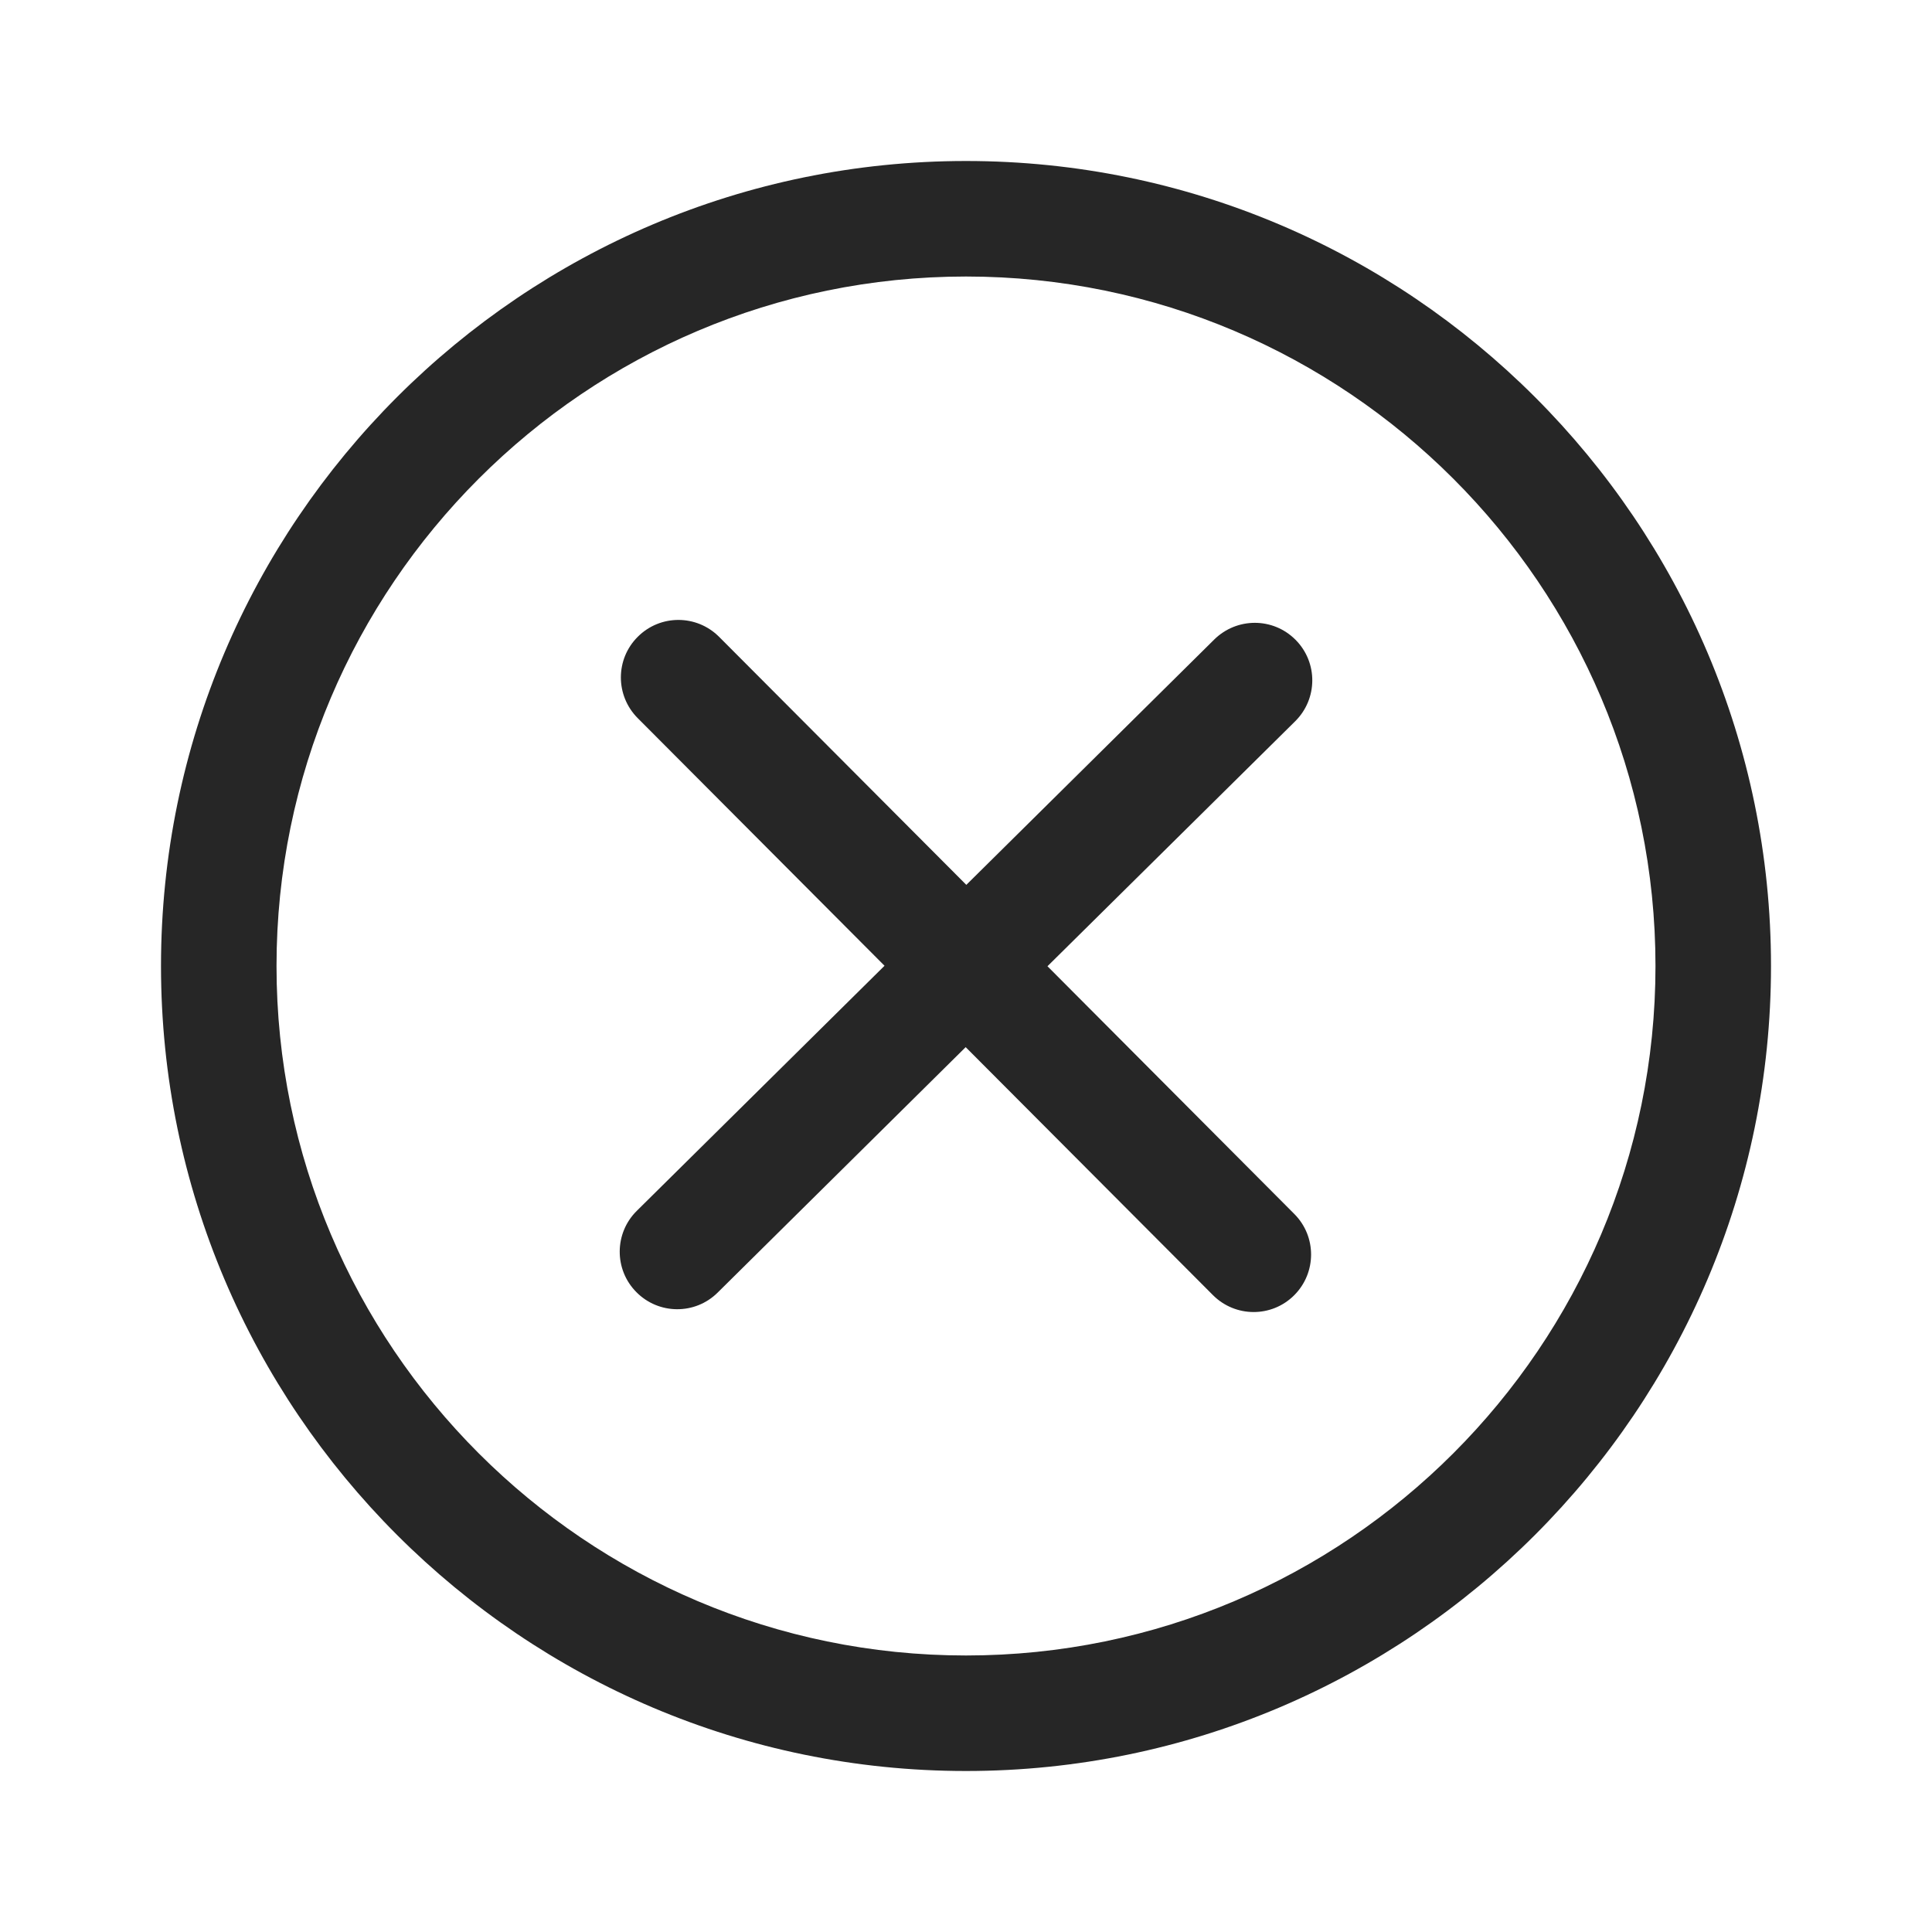
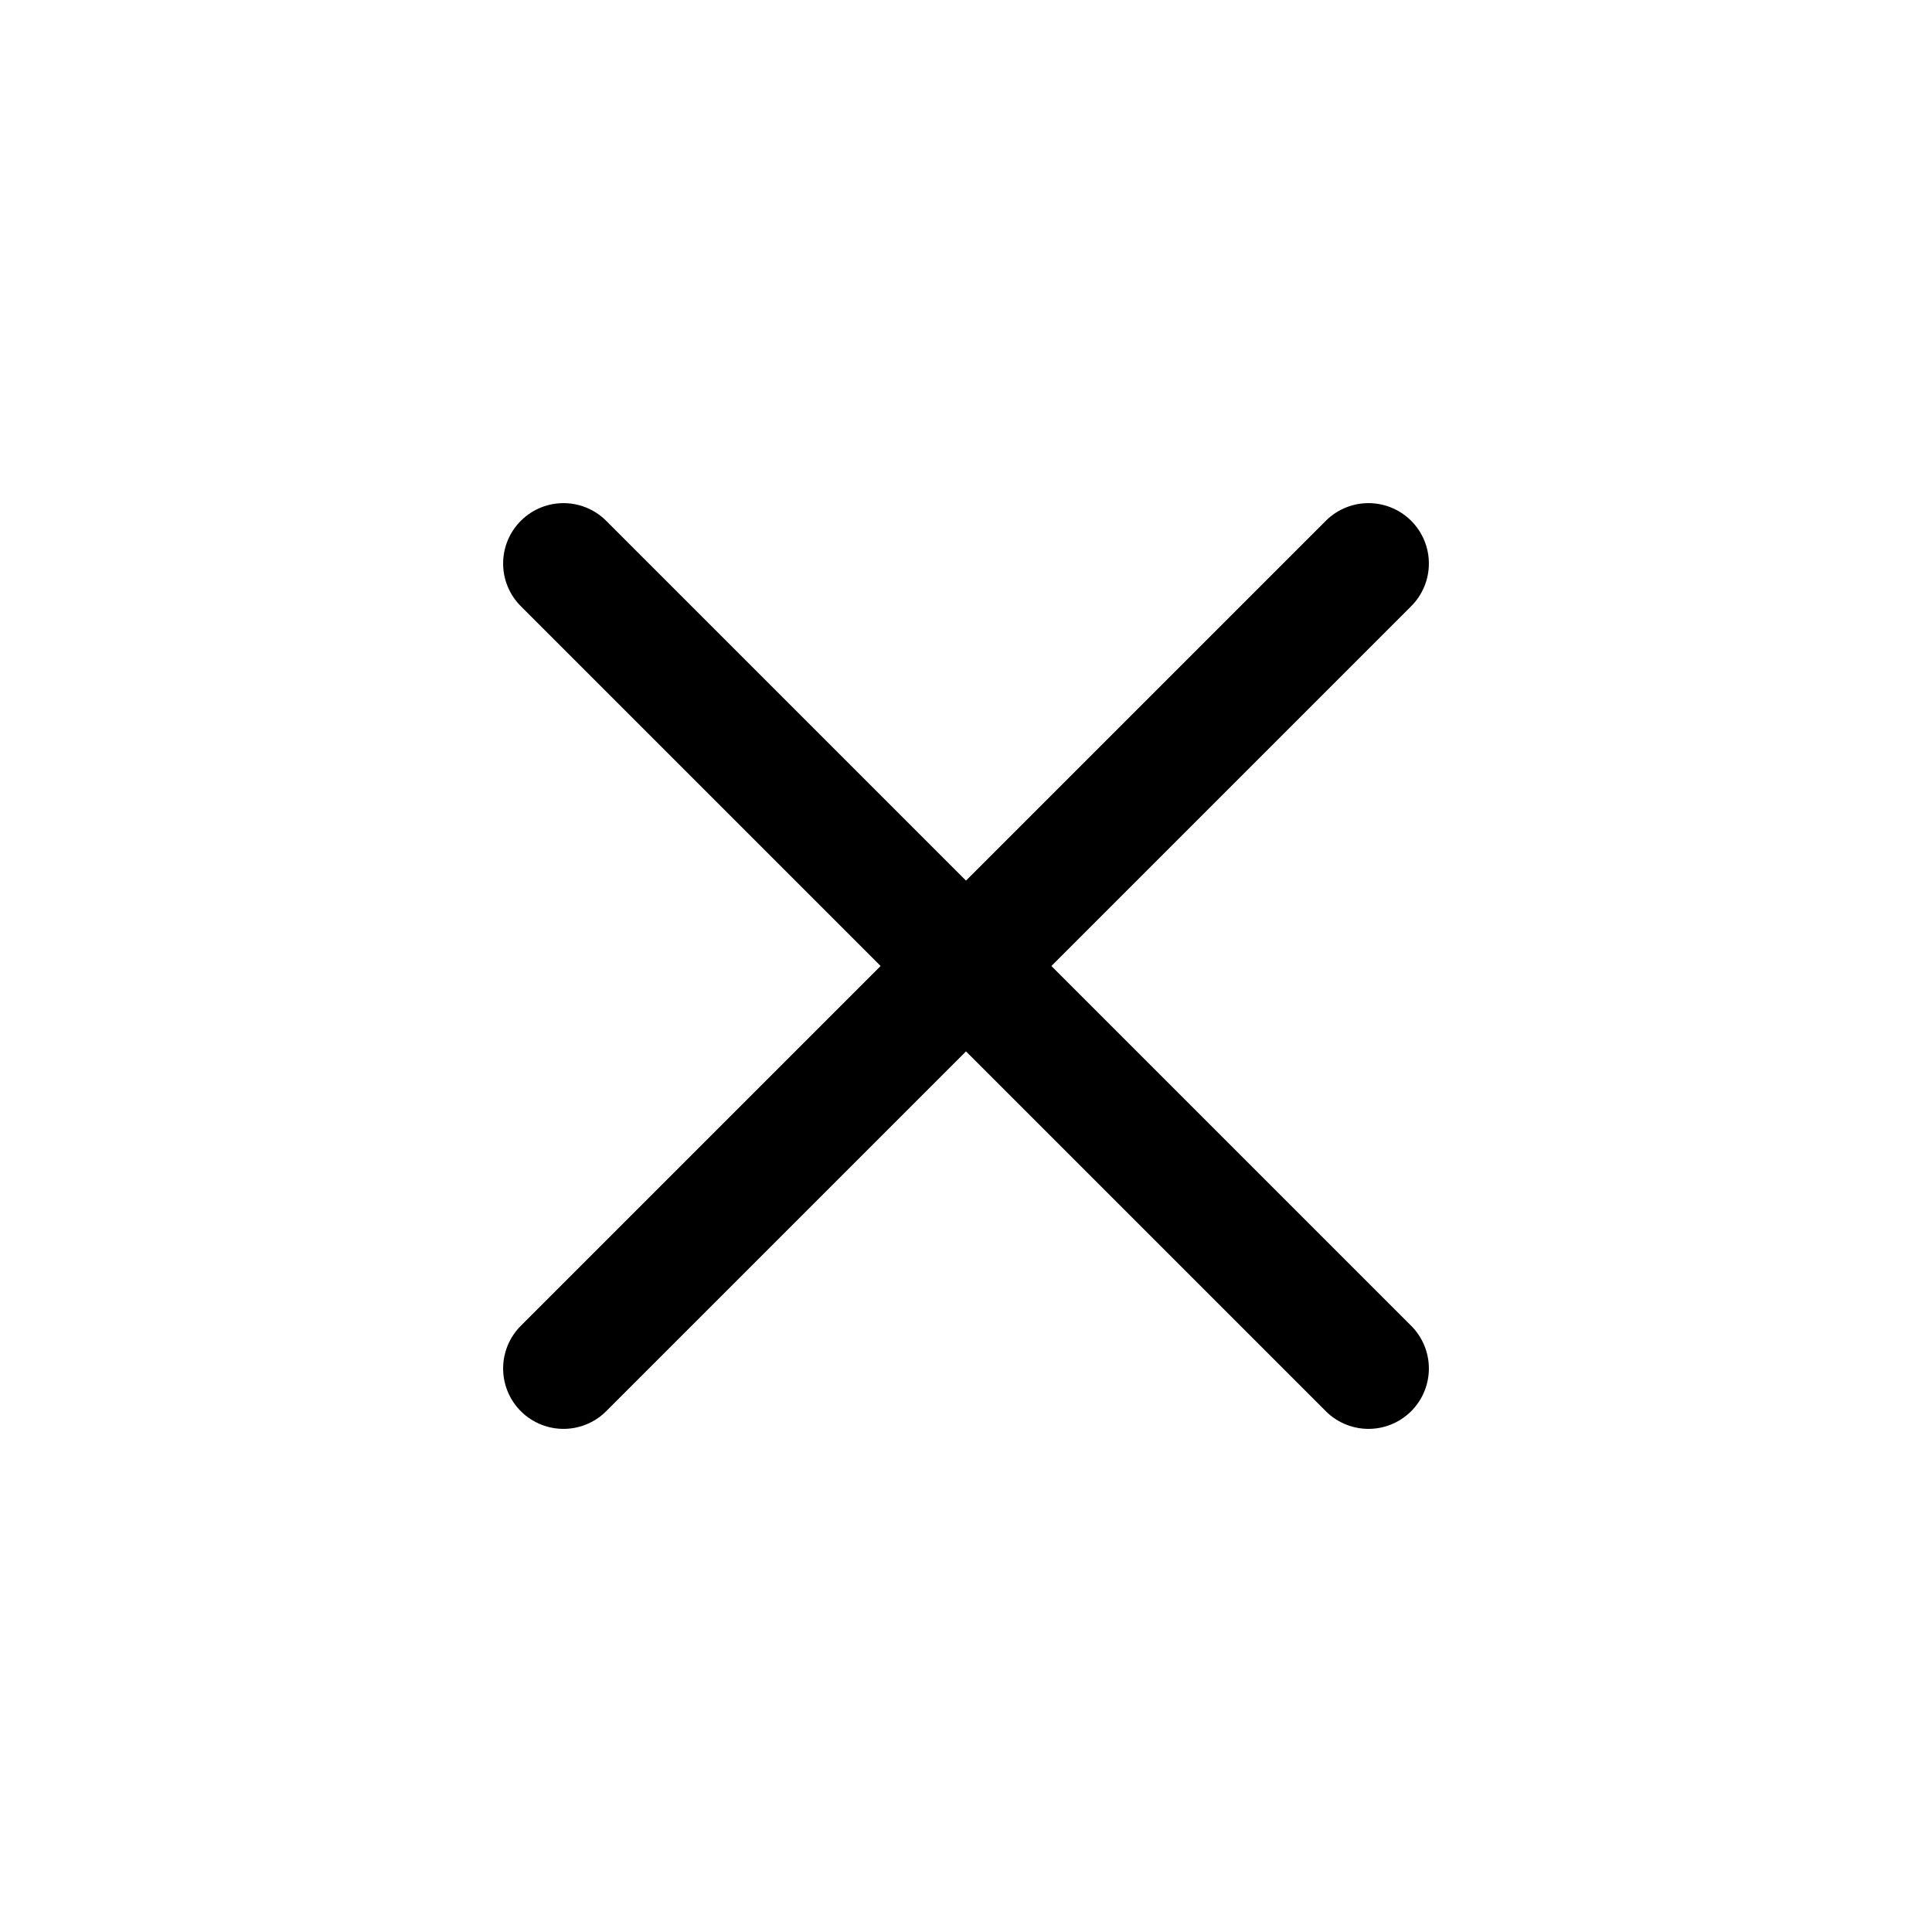
<svg xmlns="http://www.w3.org/2000/svg" viewBox="0 0 24 24" version="1.1">
-   <g stroke="none" stroke-width="1" fill="none" fill-rule="evenodd" fill-opacity="0.85">
-     <path d="M12,2 C17.514,2 22,6.486 22,12 C22,17.514 17.514,22 12,22 C6.486,22 2,17.514 2,12 C2,6.486 6.486,2 12,2 Z M12,3.435 C7.277,3.435 3.435,7.277 3.435,12 C3.435,16.722 7.277,20.565 12,20.565 C16.722,20.565 20.565,16.722 20.565,12 C20.565,7.277 16.722,3.435 12,3.435 Z M8.933,7.912 L12.004,10.992 L15.085,7.943 C15.365,7.665 15.818,7.668 16.095,7.949 C16.373,8.229 16.37,8.682 16.089,8.959 L13.012,12.003 L16.079,15.08 C16.357,15.36 16.357,15.812 16.077,16.09 C15.938,16.229 15.756,16.299 15.573,16.299 C15.39,16.299 15.207,16.229 15.067,16.089 L11.996,13.008 L8.915,16.057 C8.775,16.194 8.594,16.263 8.412,16.263 C8.228,16.263 8.045,16.192 7.905,16.051 C7.627,15.77 7.63,15.319 7.91,15.041 L10.988,11.997 L7.922,8.92 C7.643,8.641 7.644,8.189 7.923,7.91 C8.202,7.631 8.654,7.632 8.933,7.912 Z" fill="currentColor" fill-rule="nonzero" transform="translate(12, 12) rotate(180) translate(-12, -12) " />
+   <g stroke="none" stroke-width="1" fill="none" fill-rule="evenodd" stroke-linecap="round" stroke-linejoin="round">
+     <g transform="translate(7, 7)" stroke="currentColor" stroke-width="1.5">
+       <line x1="0" y1="0" x2="10" y2="10" />
+       <line x1="0" y1="10" x2="10" y2="0" />
+     </g>
  </g>
</svg>
